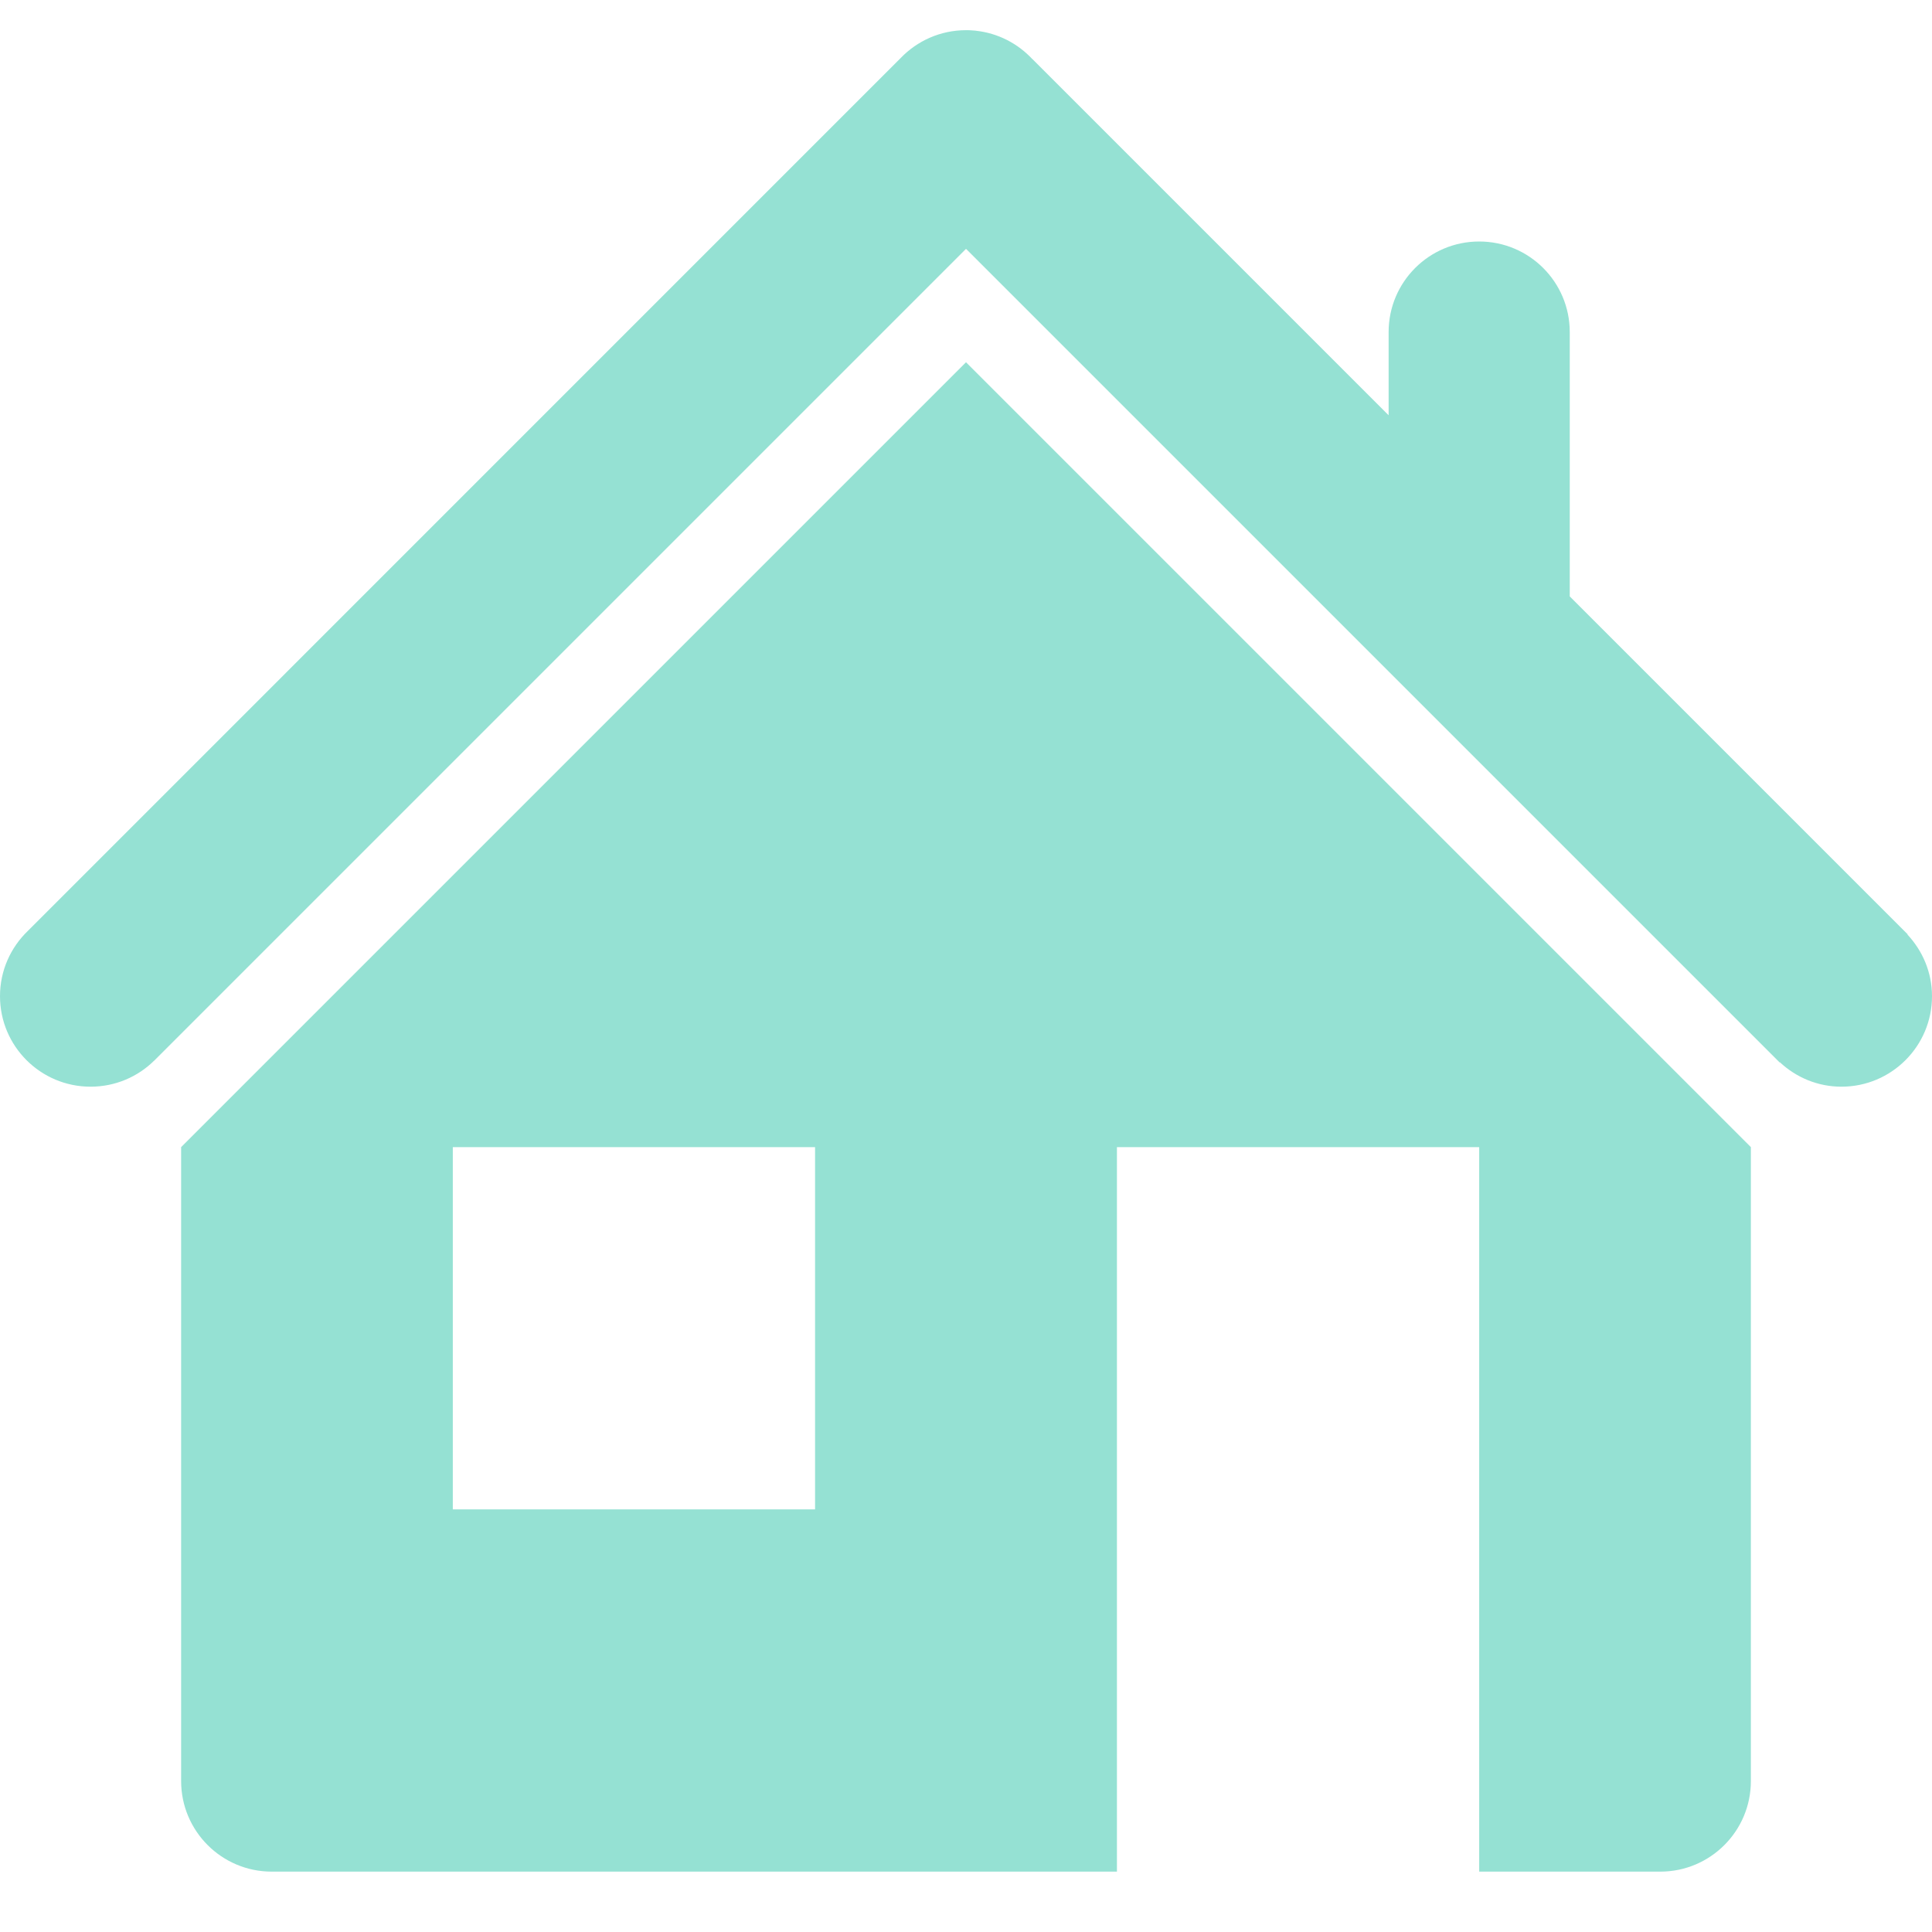
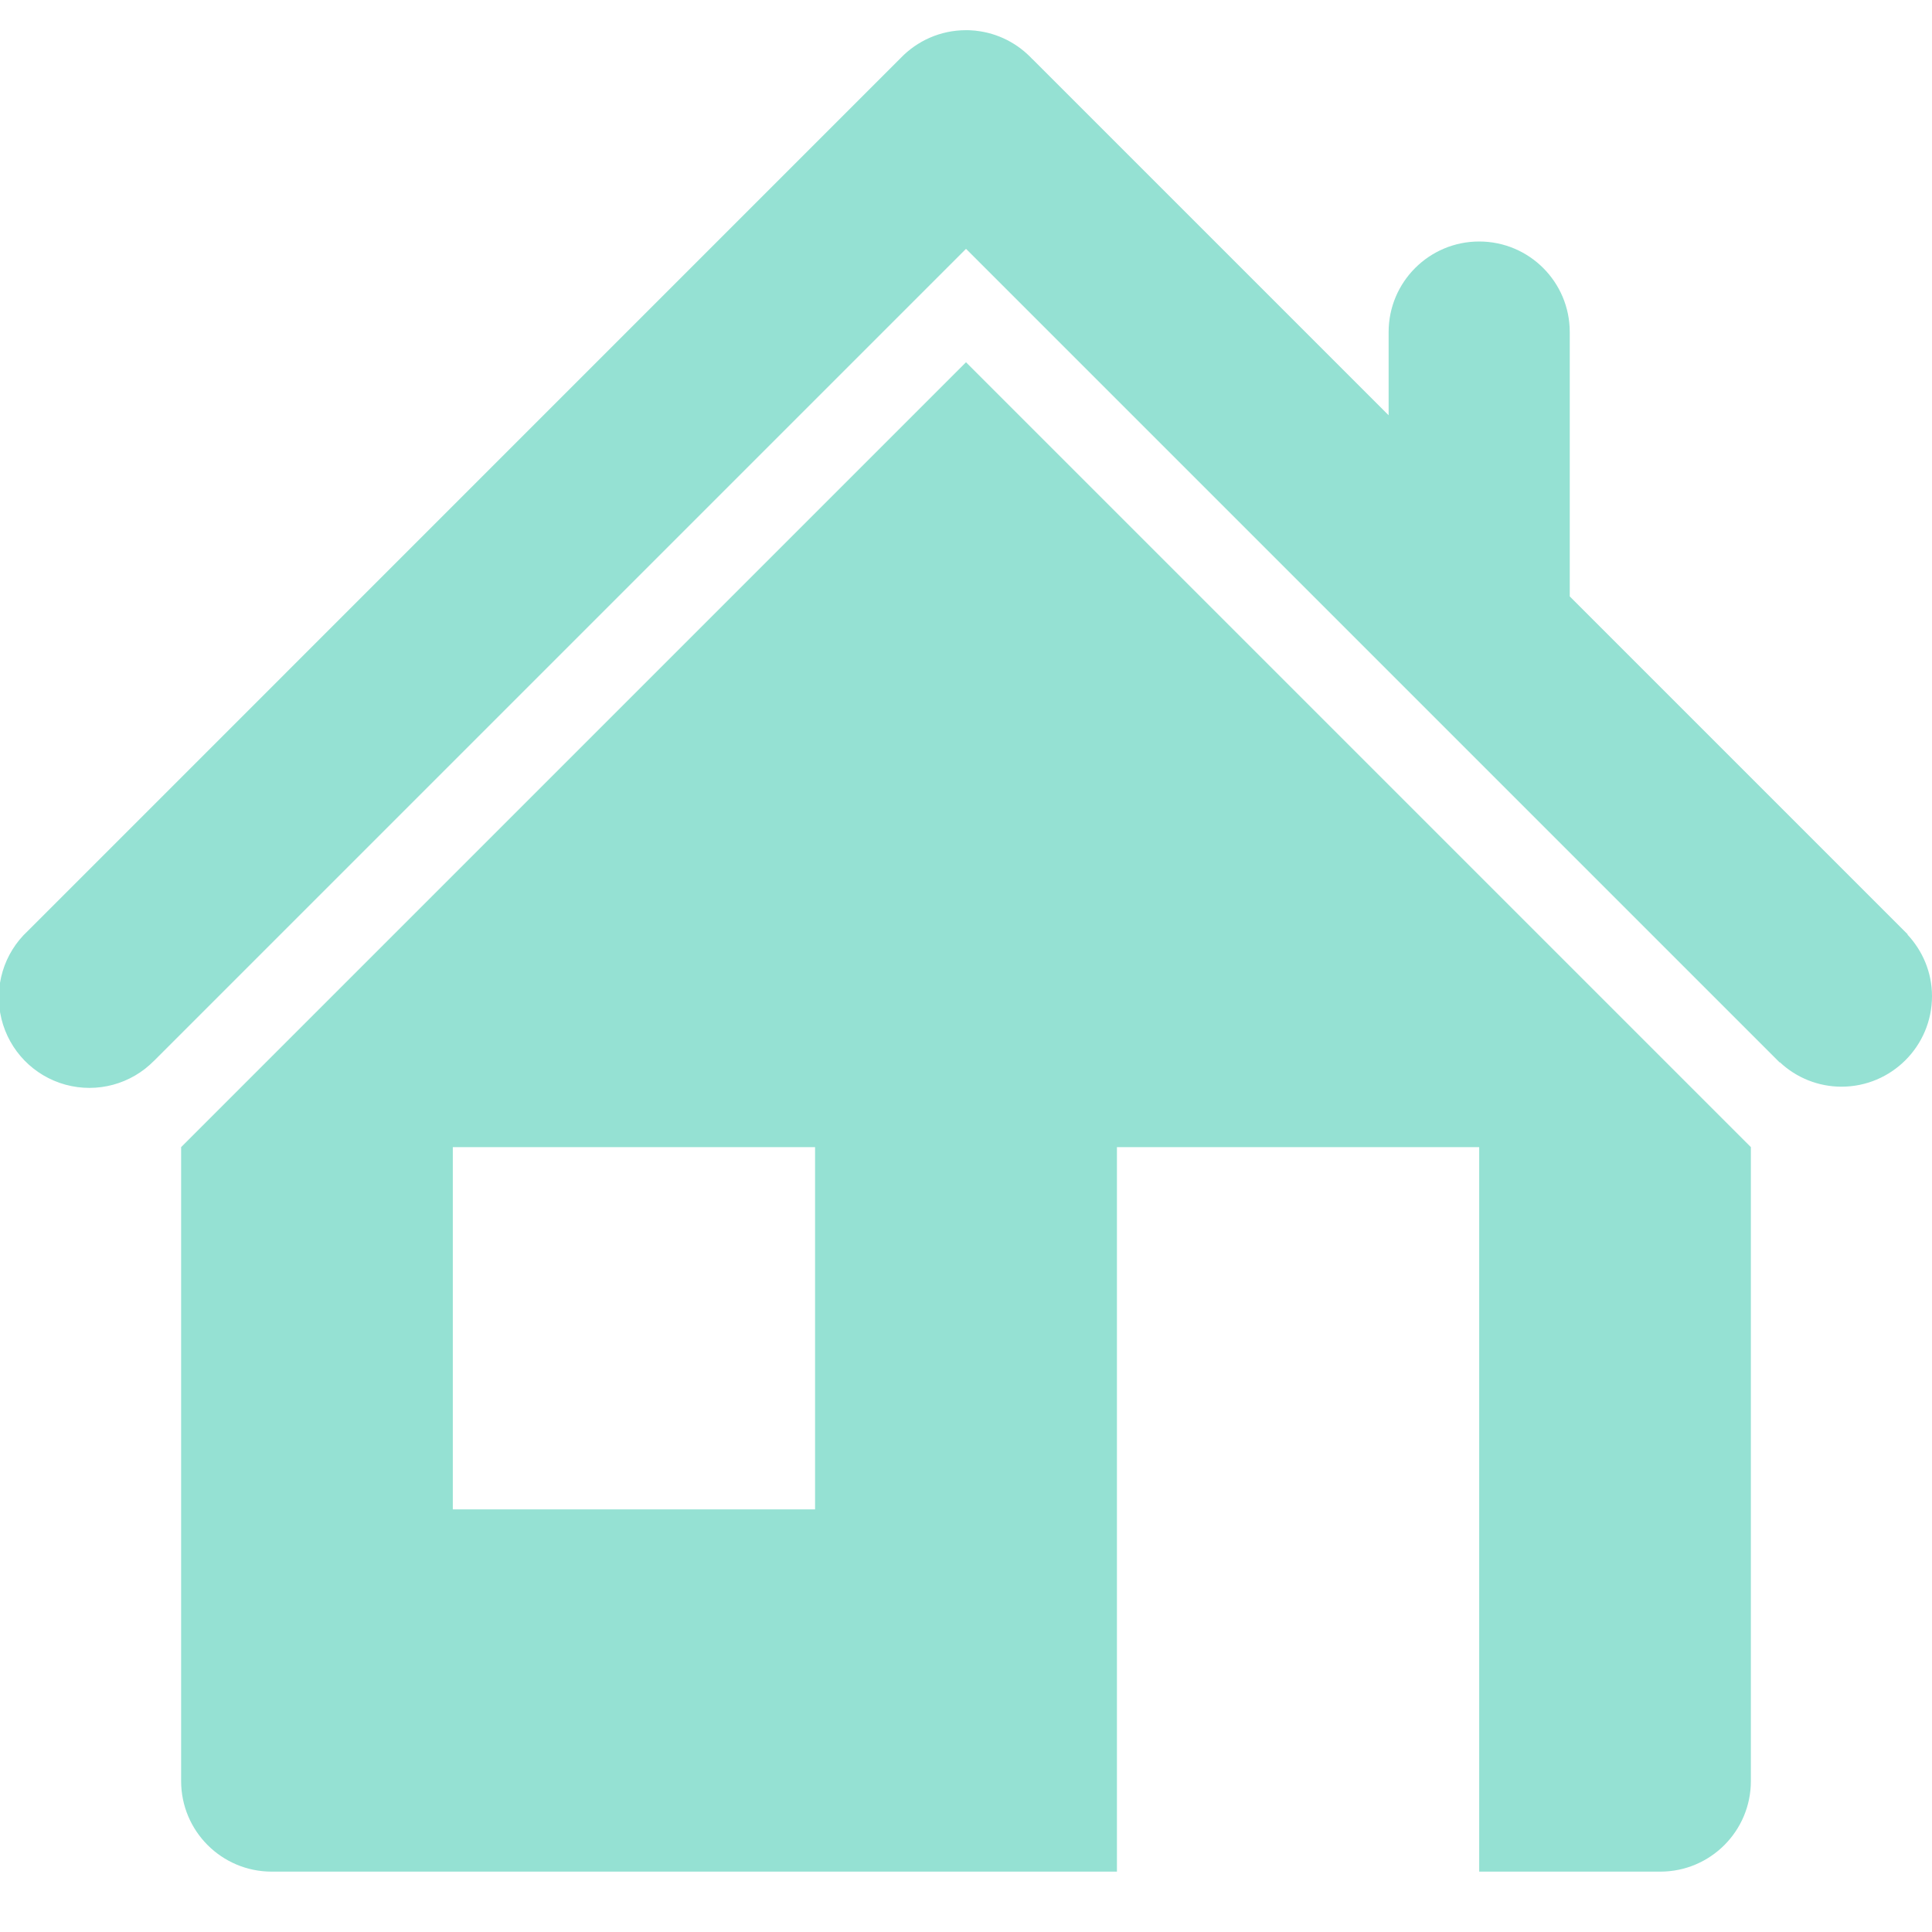
<svg xmlns="http://www.w3.org/2000/svg" viewBox="0 0 32 32">
-   <path fill-rule="evenodd" fill="rgb(149, 225, 211)" d="M32.000,16.500 C32.000,17.328 31.328,17.999 30.500,17.999 C30.105,17.999 29.748,17.844 29.480,17.594 L29.477,17.598 L16.038,4.159 L16.038,4.159 L16.000,4.122 L16.000,4.122 L2.554,17.568 L2.553,17.568 C2.282,17.835 1.910,17.999 1.500,17.999 C0.672,17.999 -0.000,17.328 -0.000,16.500 C-0.000,16.075 0.177,15.692 0.461,15.419 L14.919,0.960 C15.192,0.677 15.575,0.500 16.000,0.500 L16.000,0.500 L16.000,0.500 C16.000,0.500 16.000,0.500 16.001,0.500 C16.027,0.500 16.053,0.500 16.080,0.502 C16.084,0.502 16.088,0.503 16.092,0.503 C16.115,0.504 16.137,0.506 16.160,0.508 C16.161,0.508 16.162,0.508 16.164,0.509 C16.531,0.549 16.858,0.721 17.097,0.977 L17.098,0.976 L23.000,6.878 L23.000,5.500 C23.000,4.671 23.671,4.000 24.500,4.000 C25.328,4.000 26.000,4.671 26.000,5.500 L26.000,9.878 L31.598,15.476 L31.594,15.480 C31.844,15.748 32.000,16.105 32.000,16.500 ZM29.000,19.000 L29.000,23.500 L29.000,25.500 L29.000,29.500 C29.000,30.328 28.328,31.000 27.500,31.000 L24.500,31.000 L24.500,19.000 L18.500,19.000 L18.500,31.000 L4.500,31.000 C3.672,31.000 3.000,30.328 3.000,29.500 L3.000,25.500 L3.000,23.500 L3.000,19.000 L16.000,6.000 L29.000,19.000 ZM13.500,19.000 L7.500,19.000 L7.500,25.000 L13.500,25.000 L13.500,19.000 Z" />
+   <path fill-rule="evenodd" fill="#95E1D3" d="M32 16.5a1.5 1.5 0 01-1.5 1.499 1.49 1.49 0 01-1.02-.405l-.003.004L16.038 4.159 16 4.122 2.554 17.568h-.001a1.5 1.5 0 11-2.092-2.149L14.919.96C15.192.677 15.575.5 16 .5h.001c.026 0 .052 0 .079.002l.012.001.068.005.004.001c.367.04.694.212.933.468l.001-.001L23 6.878V5.5a1.5 1.5 0 113 0v4.378l5.598 5.598-.004.004c.25.268.406.625.406 1.02zM29 19v10.5a1.5 1.5 0 01-1.5 1.5h-3V19h-6v12h-14A1.5 1.5 0 013 29.5V19L16 6l13 13zm-15.5 0h-6v6h6v-6z" />
</svg>
